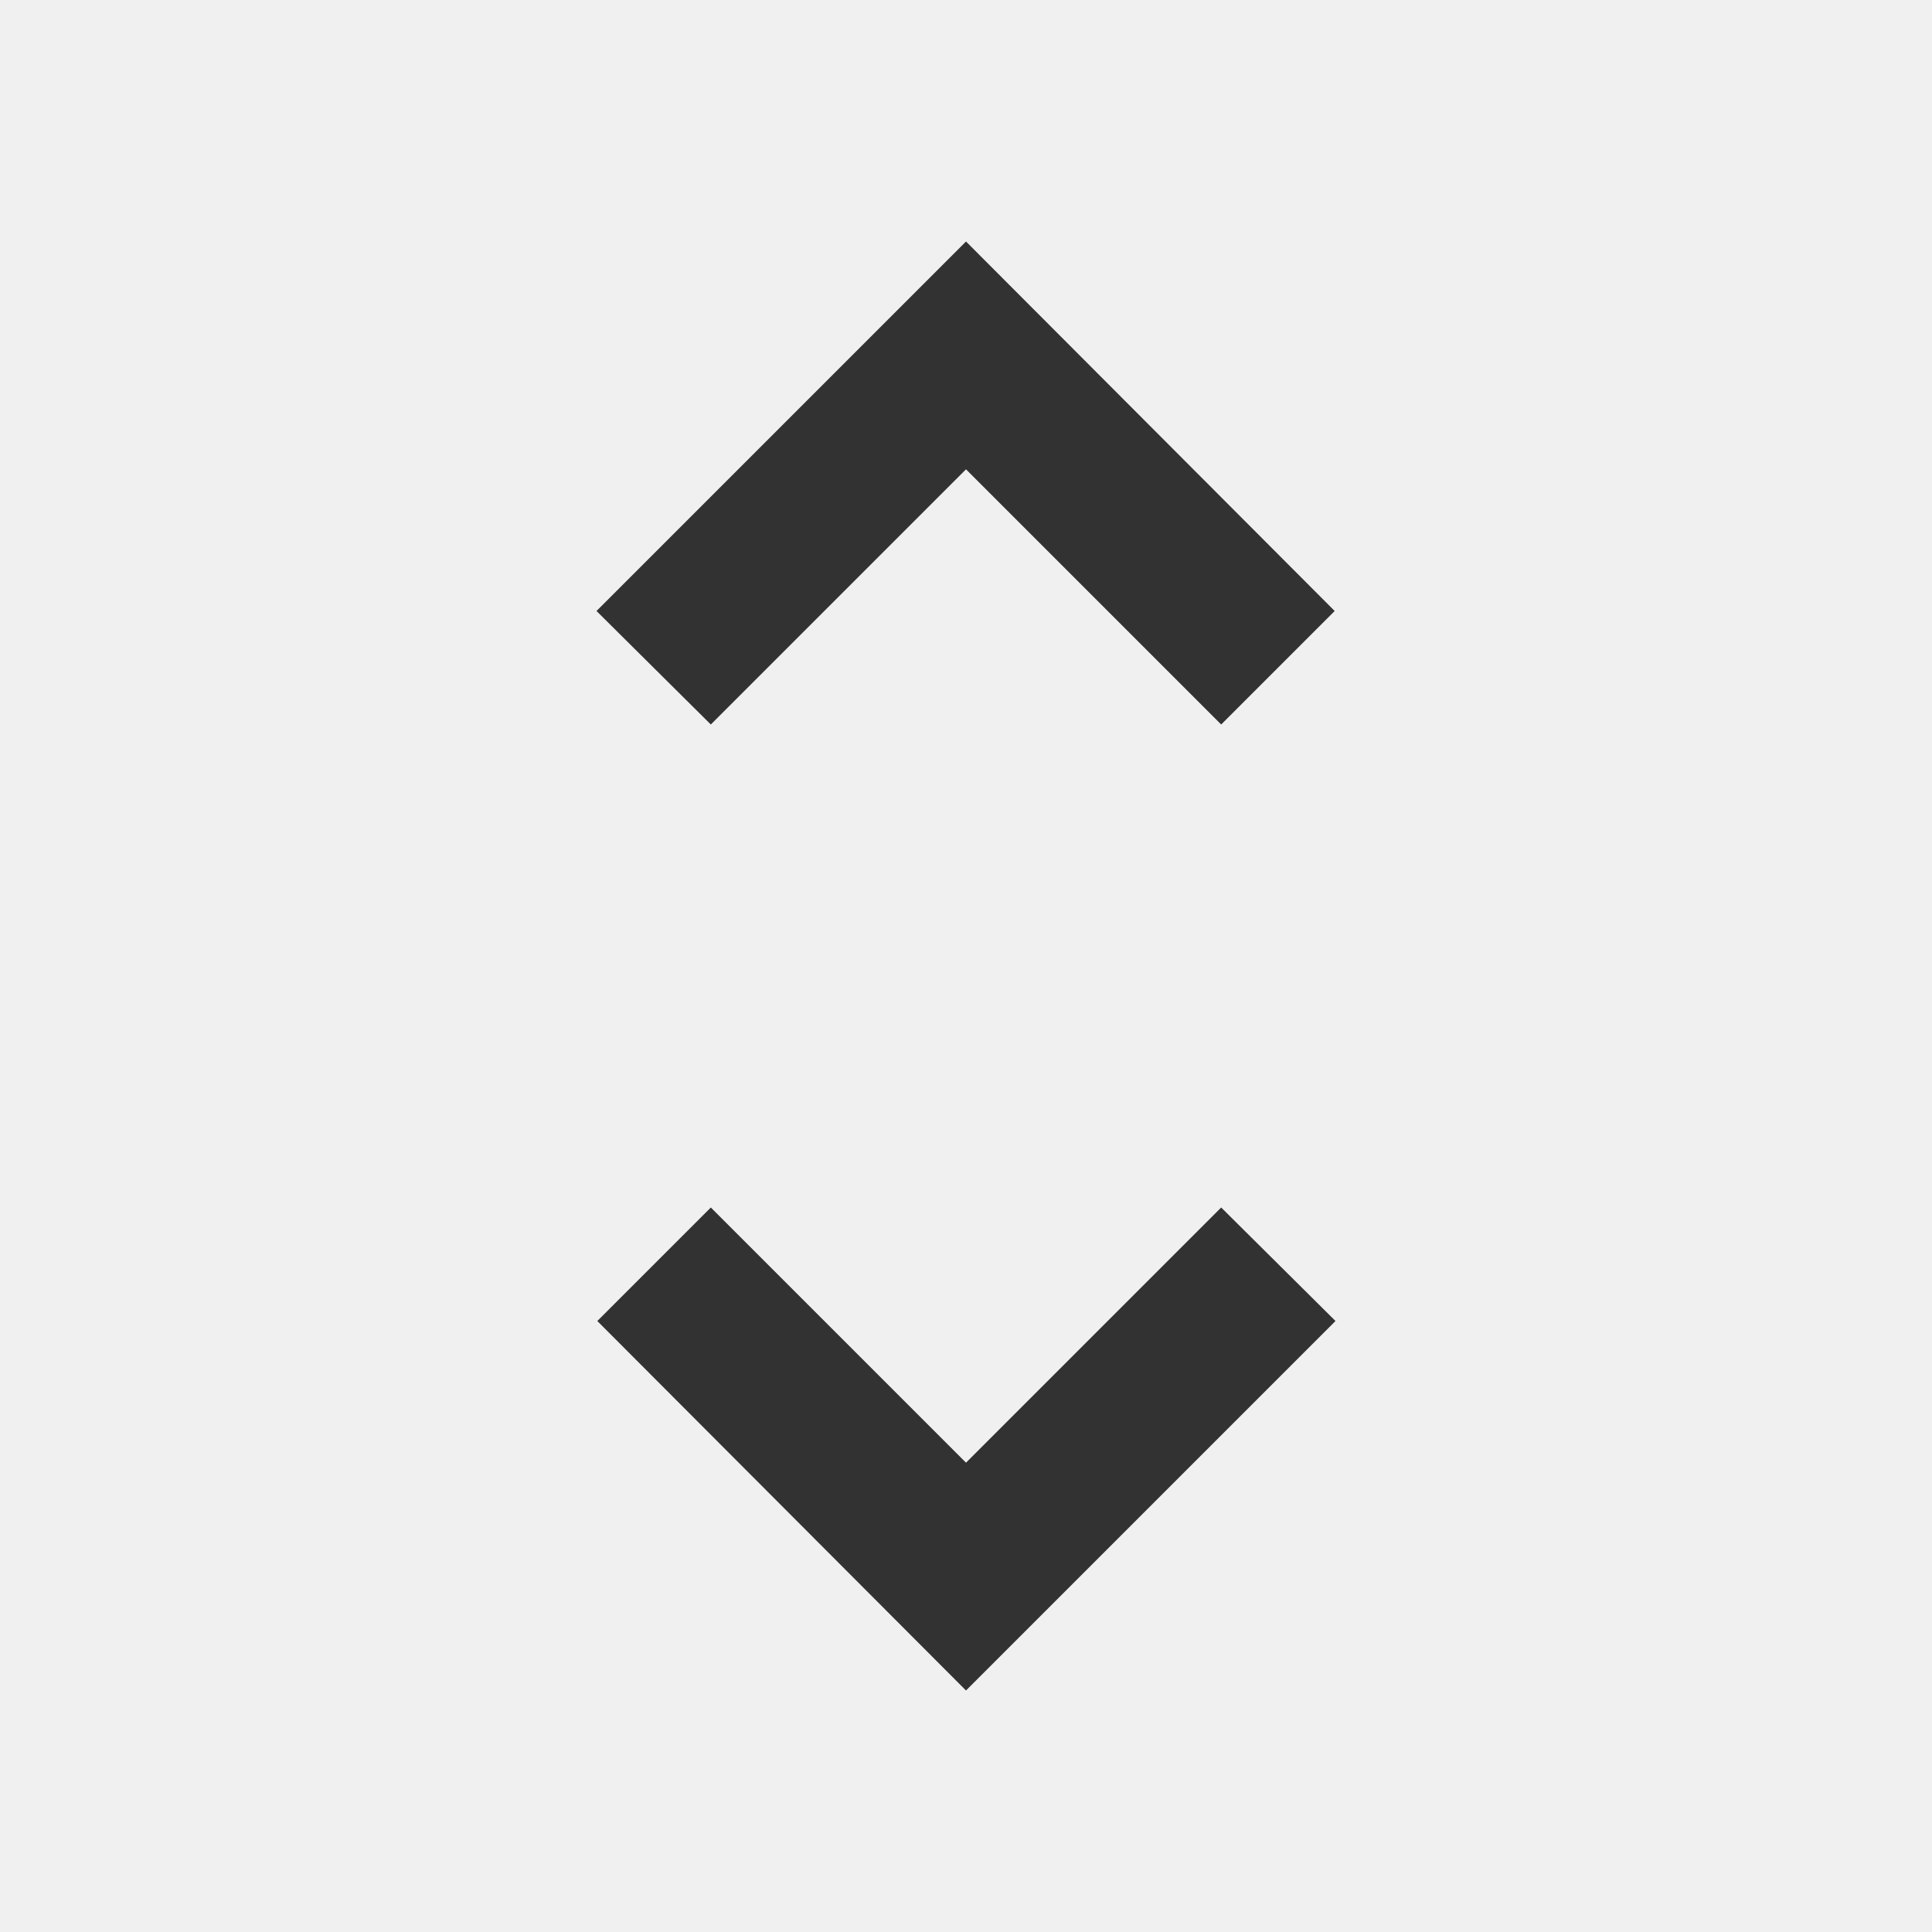
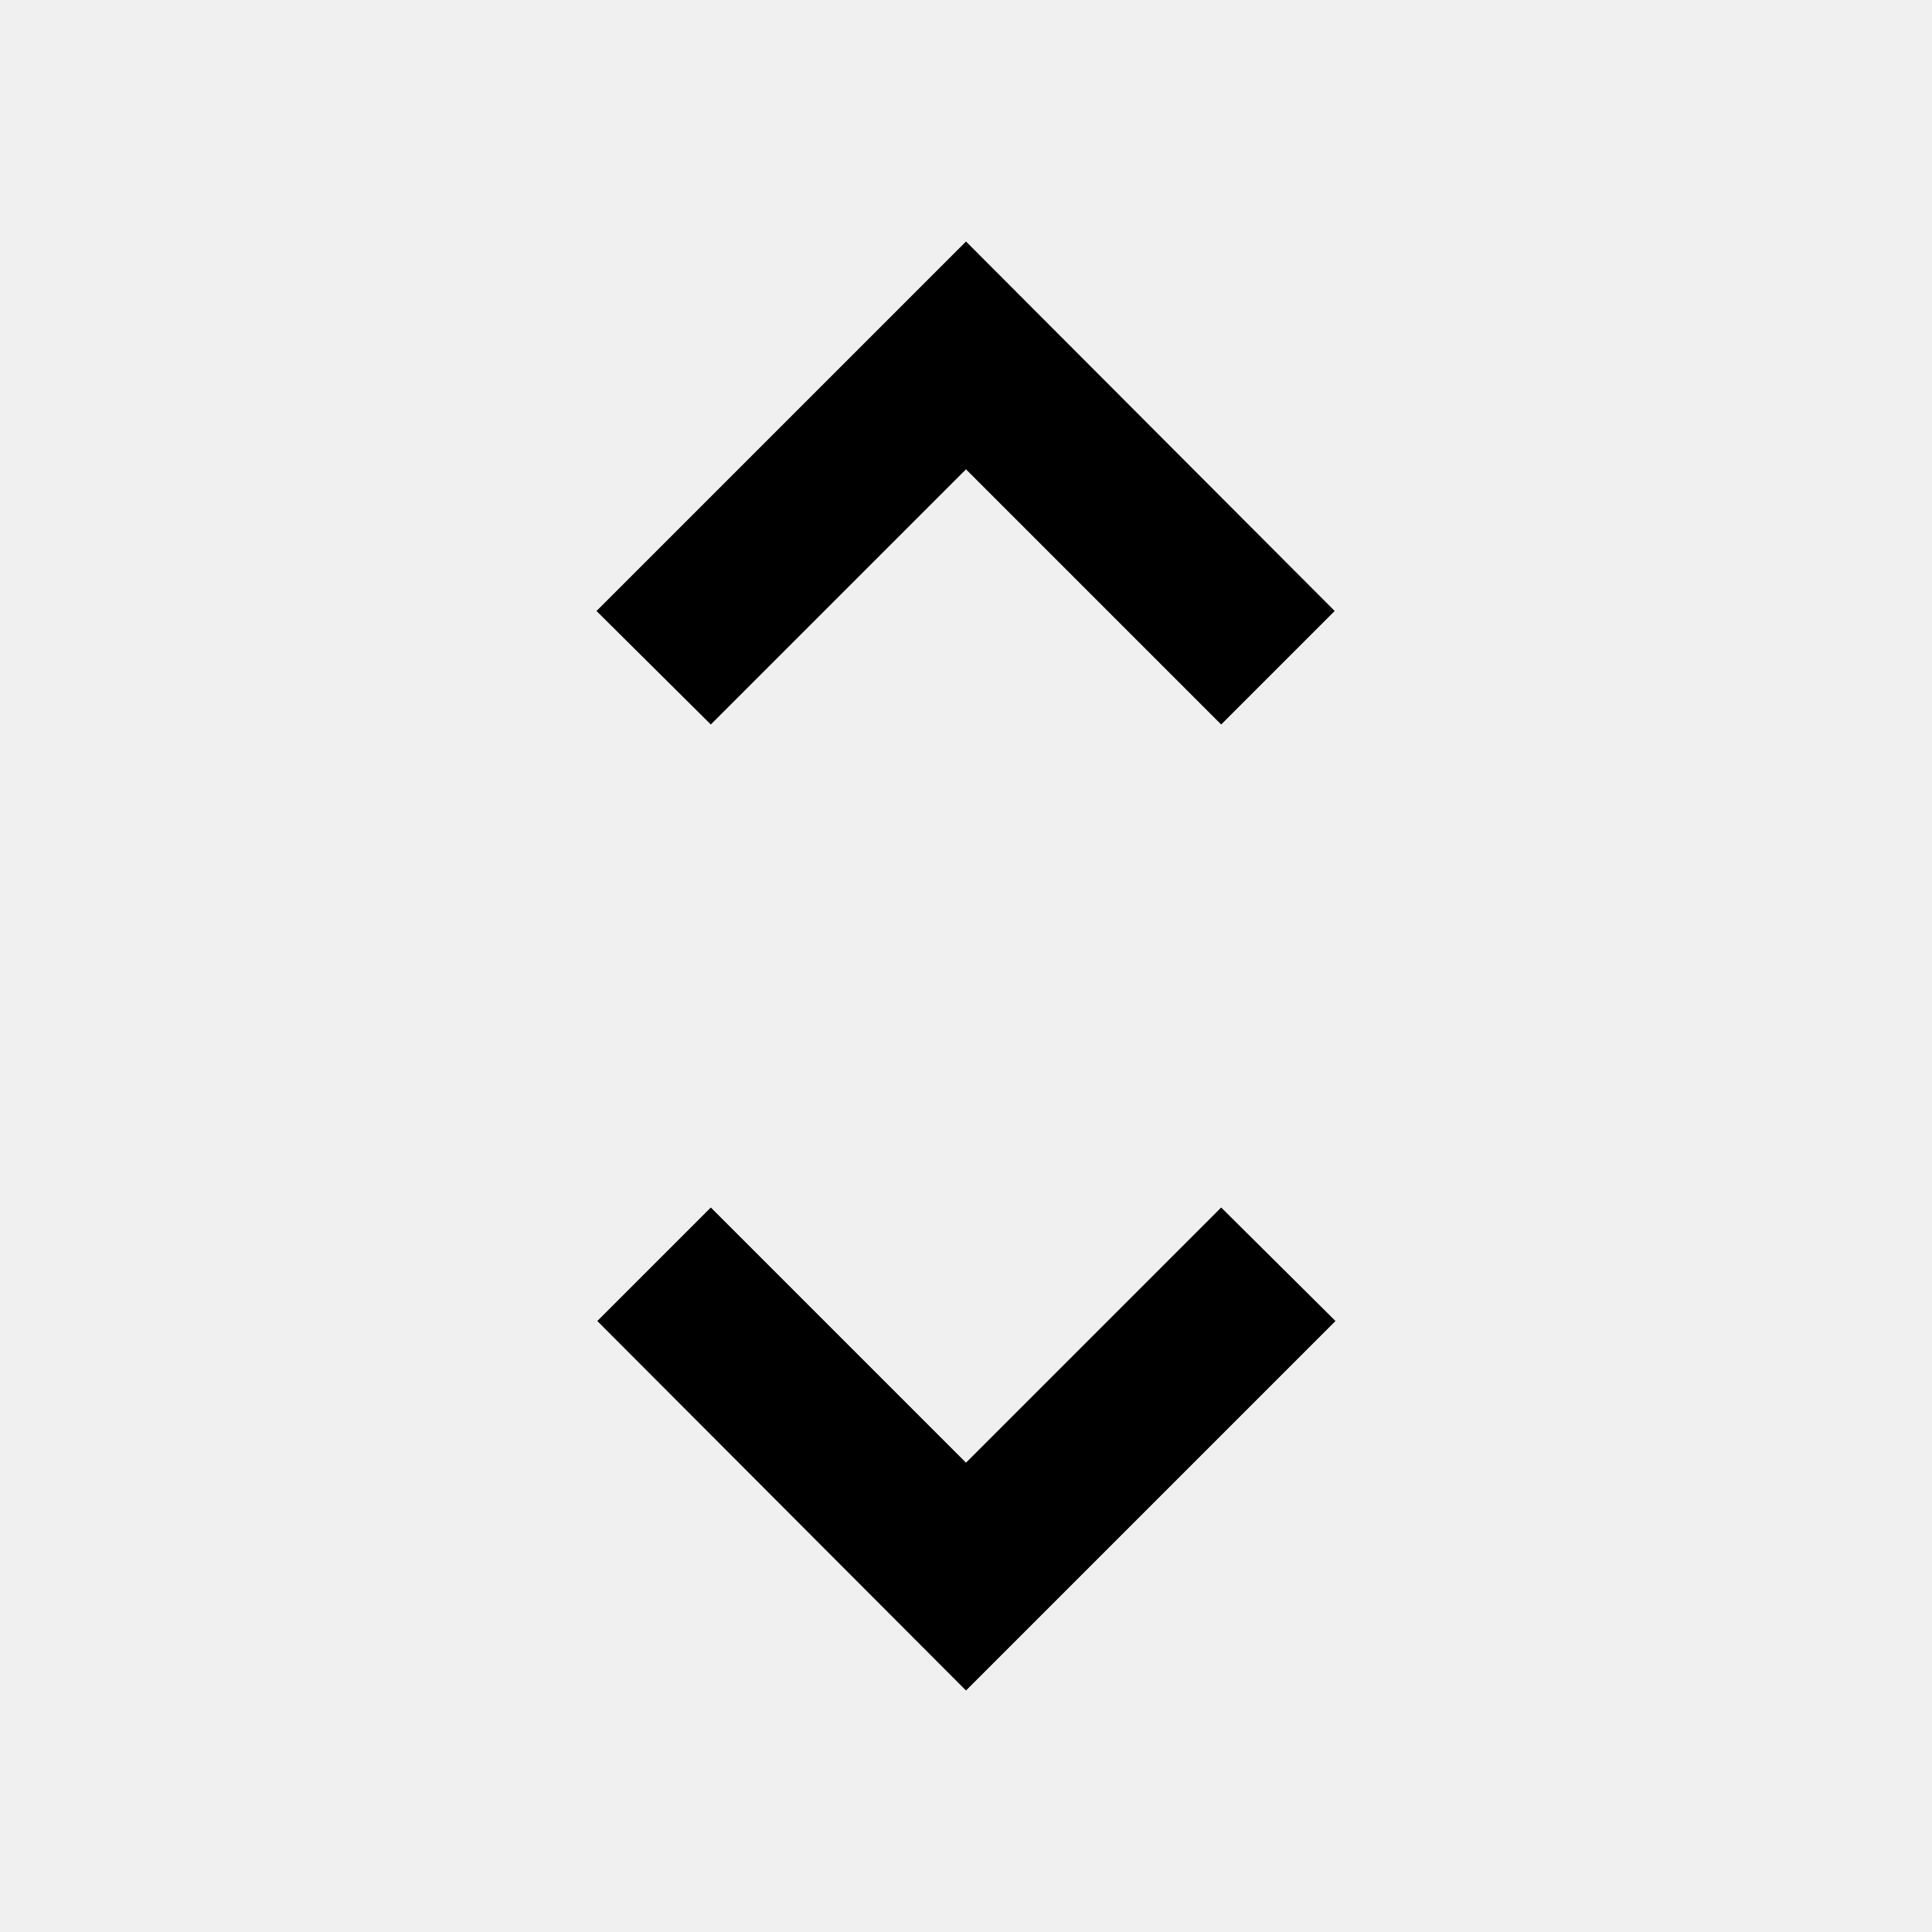
<svg xmlns="http://www.w3.org/2000/svg" width="24" height="24" viewBox="0 0 24 24" fill="none">
  <g clip-path="url(#clip0_17_4640)">
-     <path d="M12 5.83L15.17 9L16.58 7.59L12 3L7.41 7.59L8.83 9L12 5.83ZM12 18.17L8.83 15L7.42 16.41L12 21L16.59 16.41L15.17 15L12 18.17Z" fill="#323232" />
+     <path d="M12 5.83L15.17 9L16.58 7.59L12 3L7.41 7.59L8.83 9L12 5.83ZM12 18.17L8.83 15L7.42 16.41L12 21L16.59 16.41L15.17 15L12 18.17Z" fill="currentColor" />
  </g>
  <defs>
    <clipPath id="clip0_17_4640">
      <rect width="24" height="24" fill="white" />
    </clipPath>
  </defs>
</svg>
